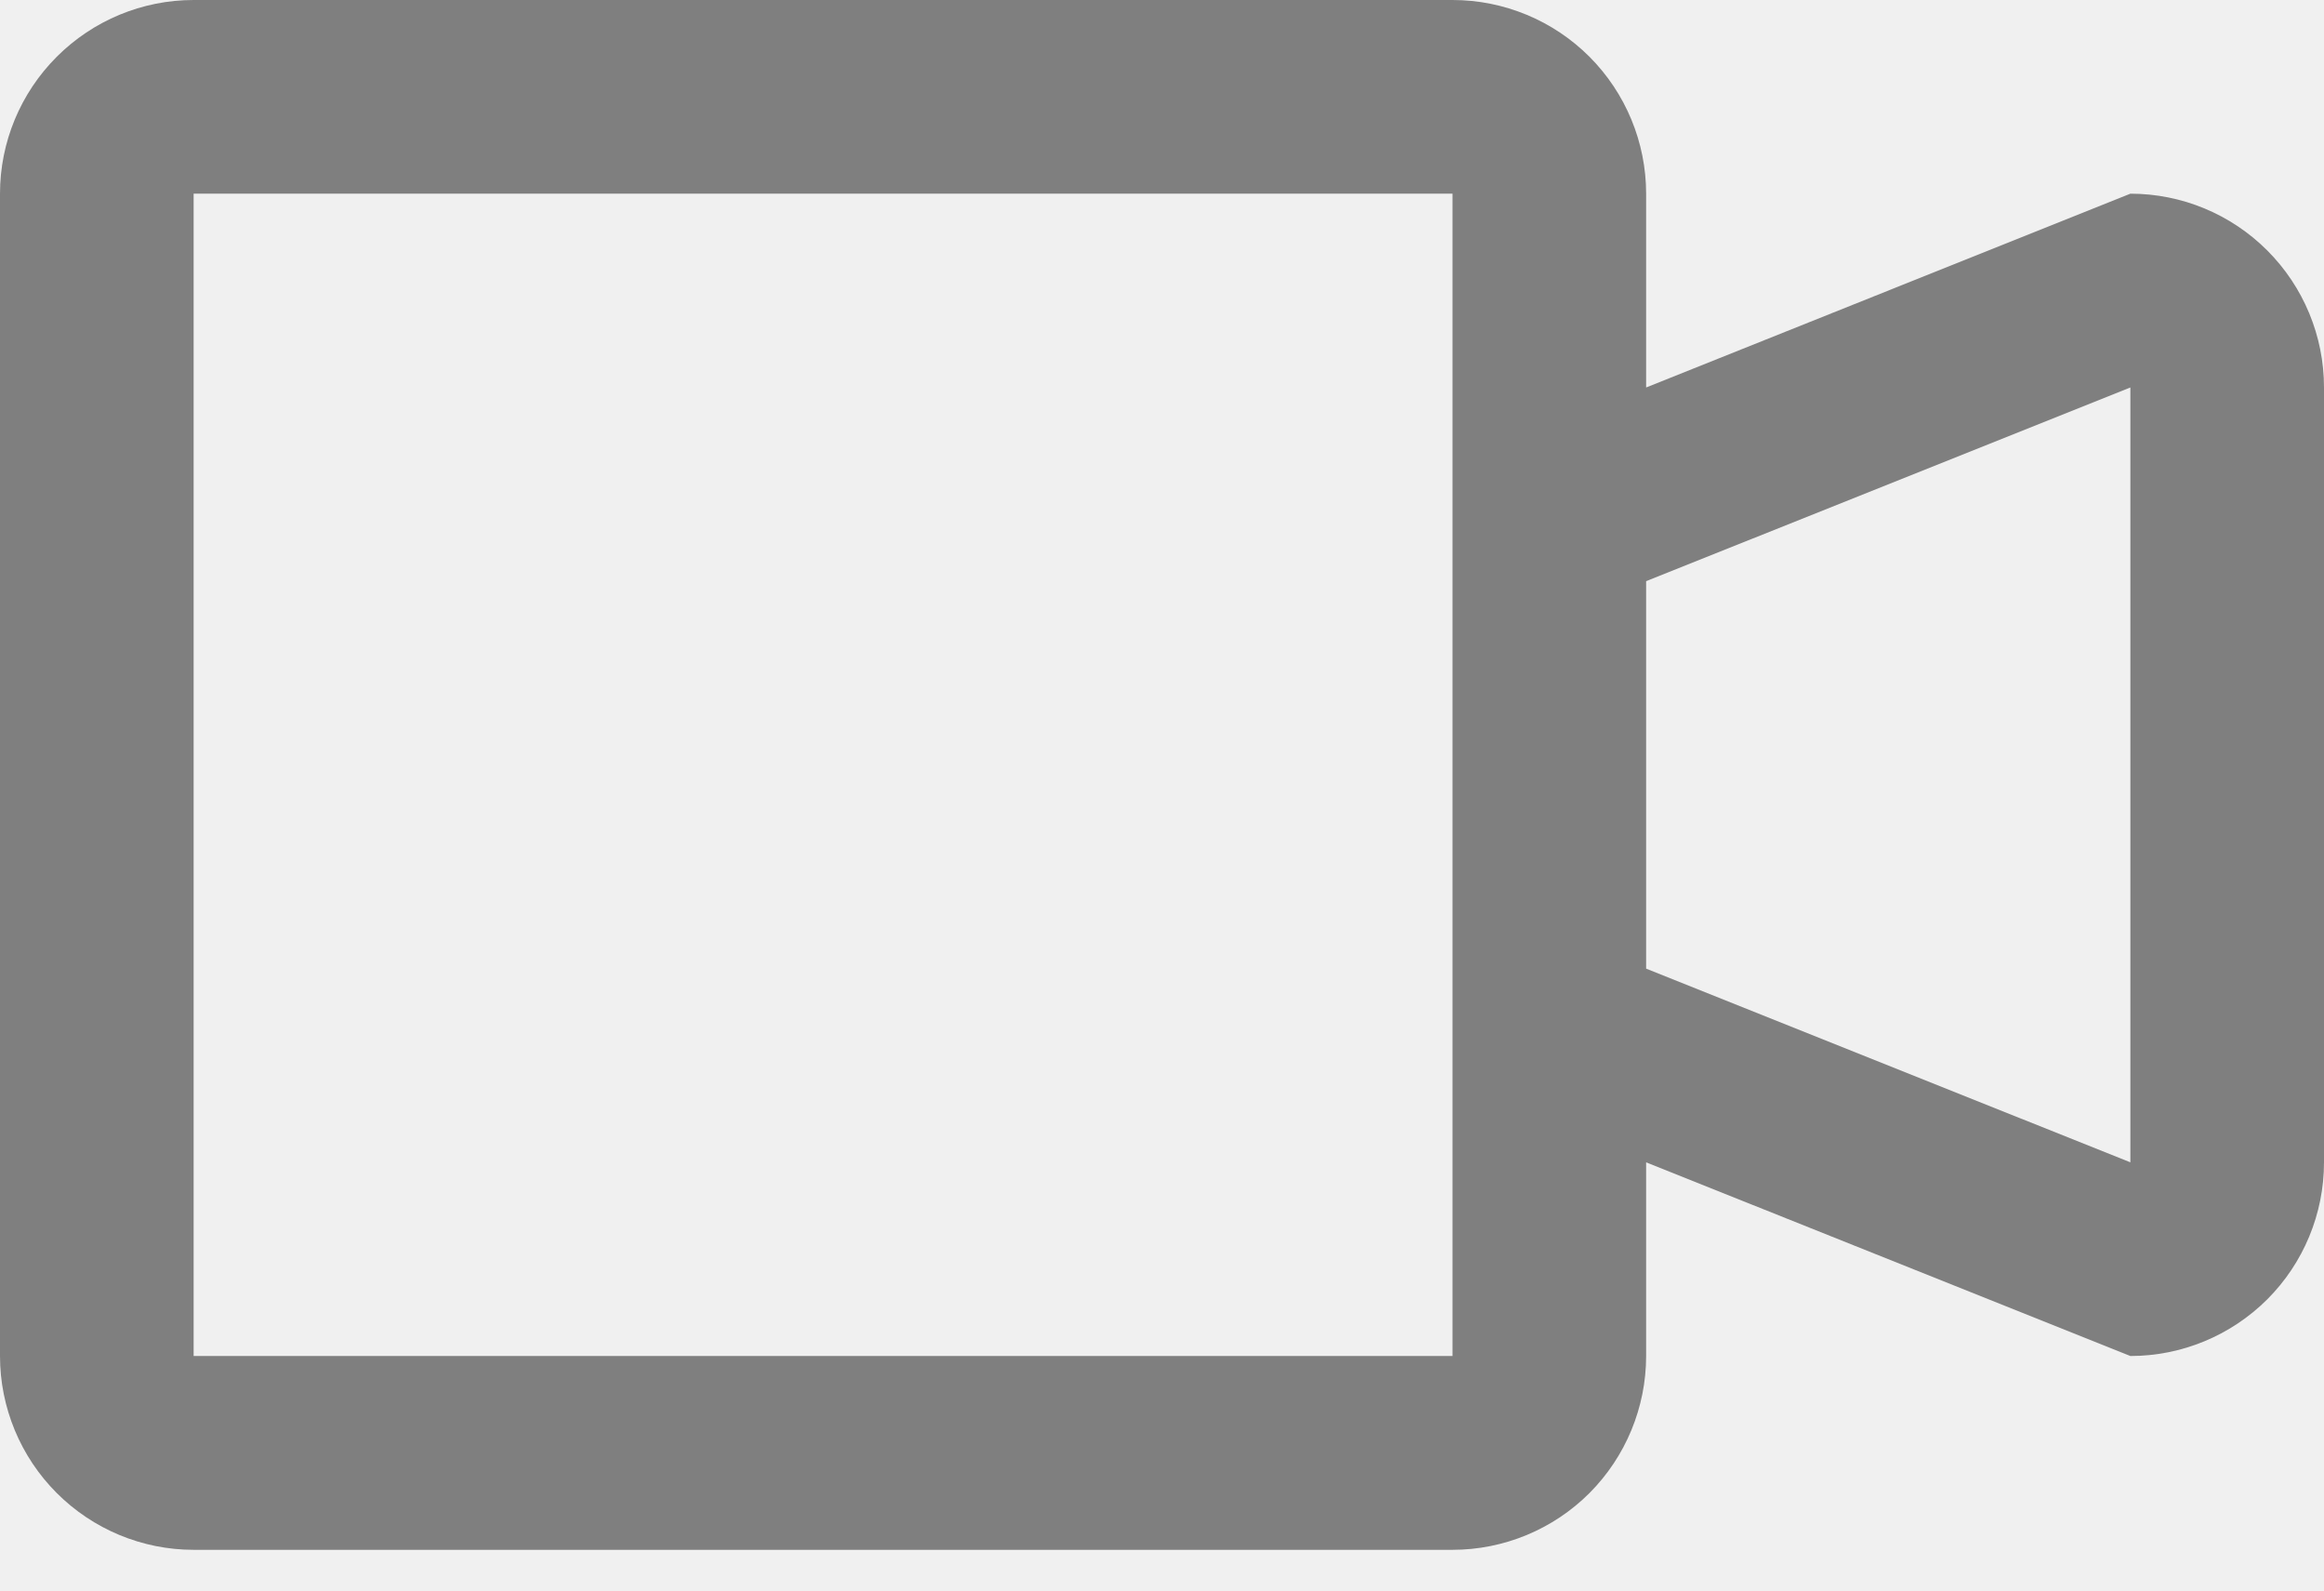
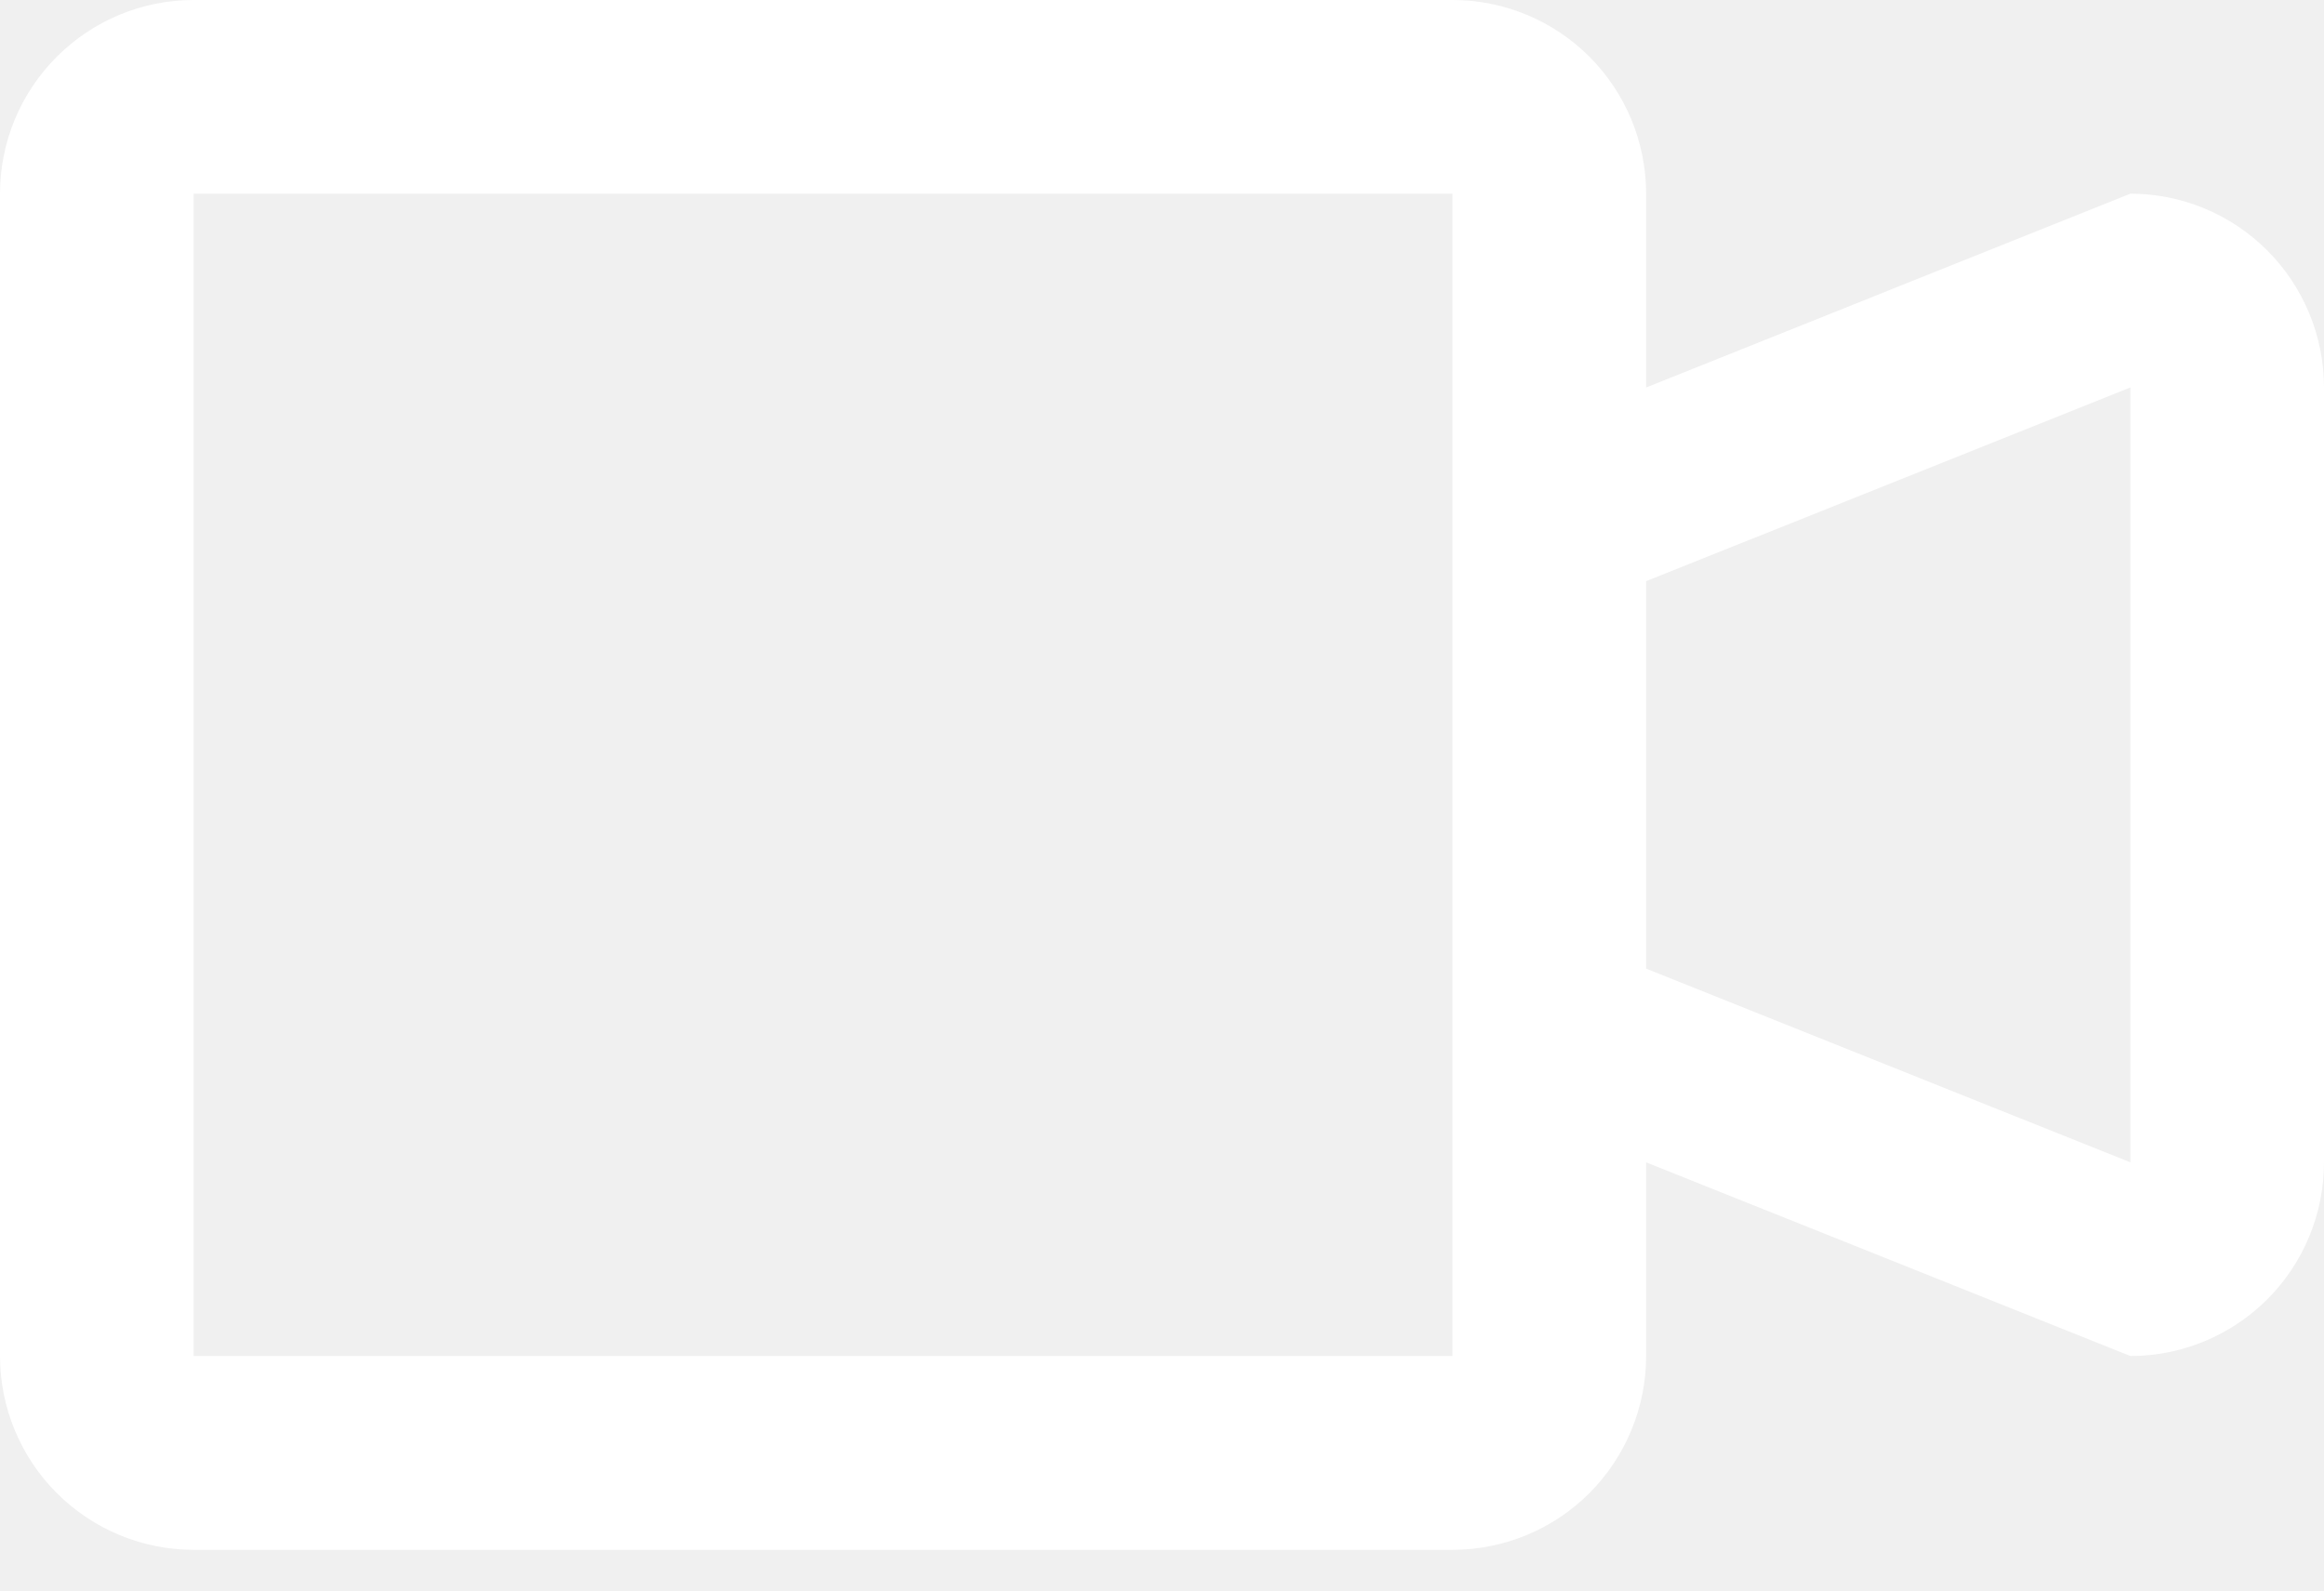
<svg xmlns="http://www.w3.org/2000/svg" width="19" height="13" viewBox="0 0 19 13" fill="none">
-   <path id="video-camera" fill-rule="evenodd" clip-rule="evenodd" d="M17.417 11.083L13.458 9.5V11.083C13.458 11.503 13.291 11.906 12.995 12.203C12.698 12.5 12.295 12.667 11.875 12.667H1.583C1.163 12.667 0.761 12.5 0.464 12.203C0.167 11.906 0 11.503 0 11.083V1.583C0 1.163 0.167 0.761 0.464 0.464C0.761 0.167 1.163 0 1.583 0H11.875C12.295 0 12.698 0.167 12.995 0.464C13.291 0.761 13.458 1.163 13.458 1.583V3.167L17.417 1.583C17.837 1.583 18.239 1.75 18.536 2.047C18.833 2.344 19 2.747 19 3.167V9.5C19 9.92 18.833 10.323 18.536 10.62C18.239 10.916 17.837 11.083 17.417 11.083ZM11.875 7.917V1.583H1.583V11.083H11.875V7.917ZM17.417 3.167L13.458 4.75V7.917L17.417 9.5V3.167Z" fill="black" fill-opacity="0.47" />
+   <path id="video-camera" fill-rule="evenodd" clip-rule="evenodd" d="M17.417 11.083L13.458 9.5V11.083C13.458 11.503 13.291 11.906 12.995 12.203C12.698 12.5 12.295 12.667 11.875 12.667H1.583C1.163 12.667 0.761 12.5 0.464 12.203C0.167 11.906 0 11.503 0 11.083V1.583C0 1.163 0.167 0.761 0.464 0.464C0.761 0.167 1.163 0 1.583 0H11.875C12.295 0 12.698 0.167 12.995 0.464C13.291 0.761 13.458 1.163 13.458 1.583V3.167L17.417 1.583C17.837 1.583 18.239 1.75 18.536 2.047C18.833 2.344 19 2.747 19 3.167V9.5C19 9.92 18.833 10.323 18.536 10.62C18.239 10.916 17.837 11.083 17.417 11.083ZM11.875 7.917V1.583H1.583V11.083H11.875V7.917ZM17.417 3.167L13.458 4.75V7.917L17.417 9.5V3.167Z" fill="white" />
</svg>
